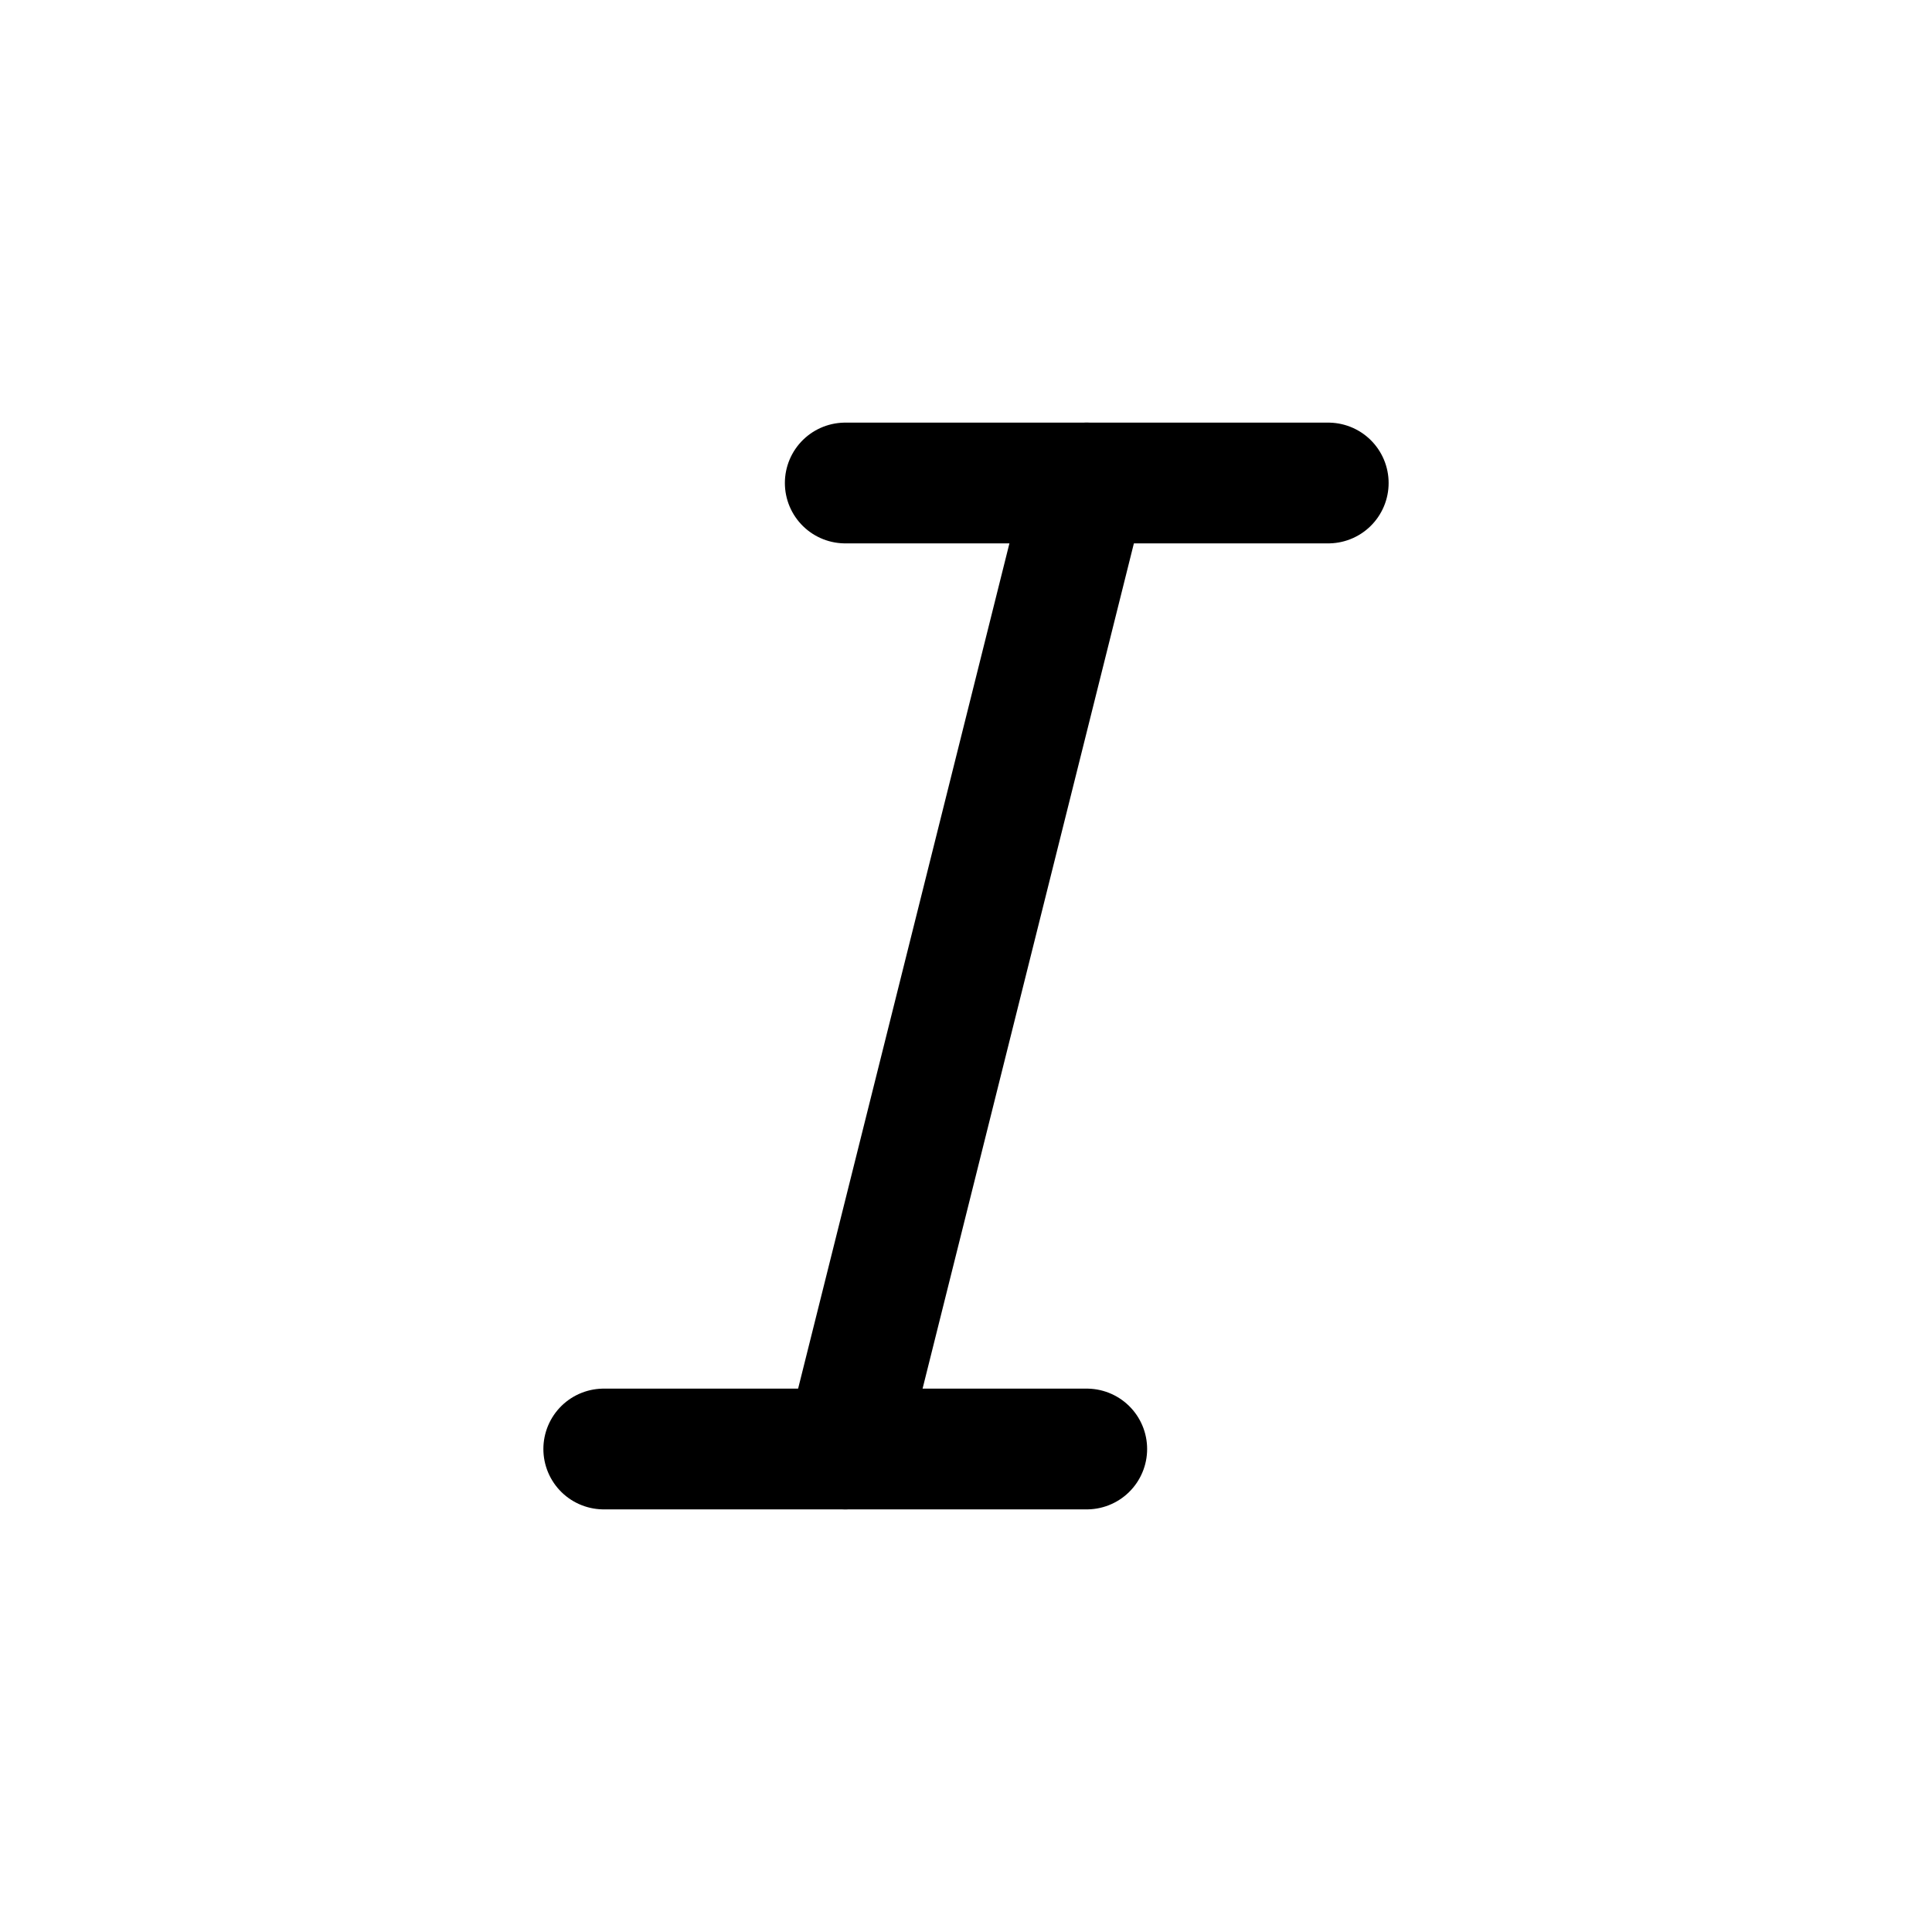
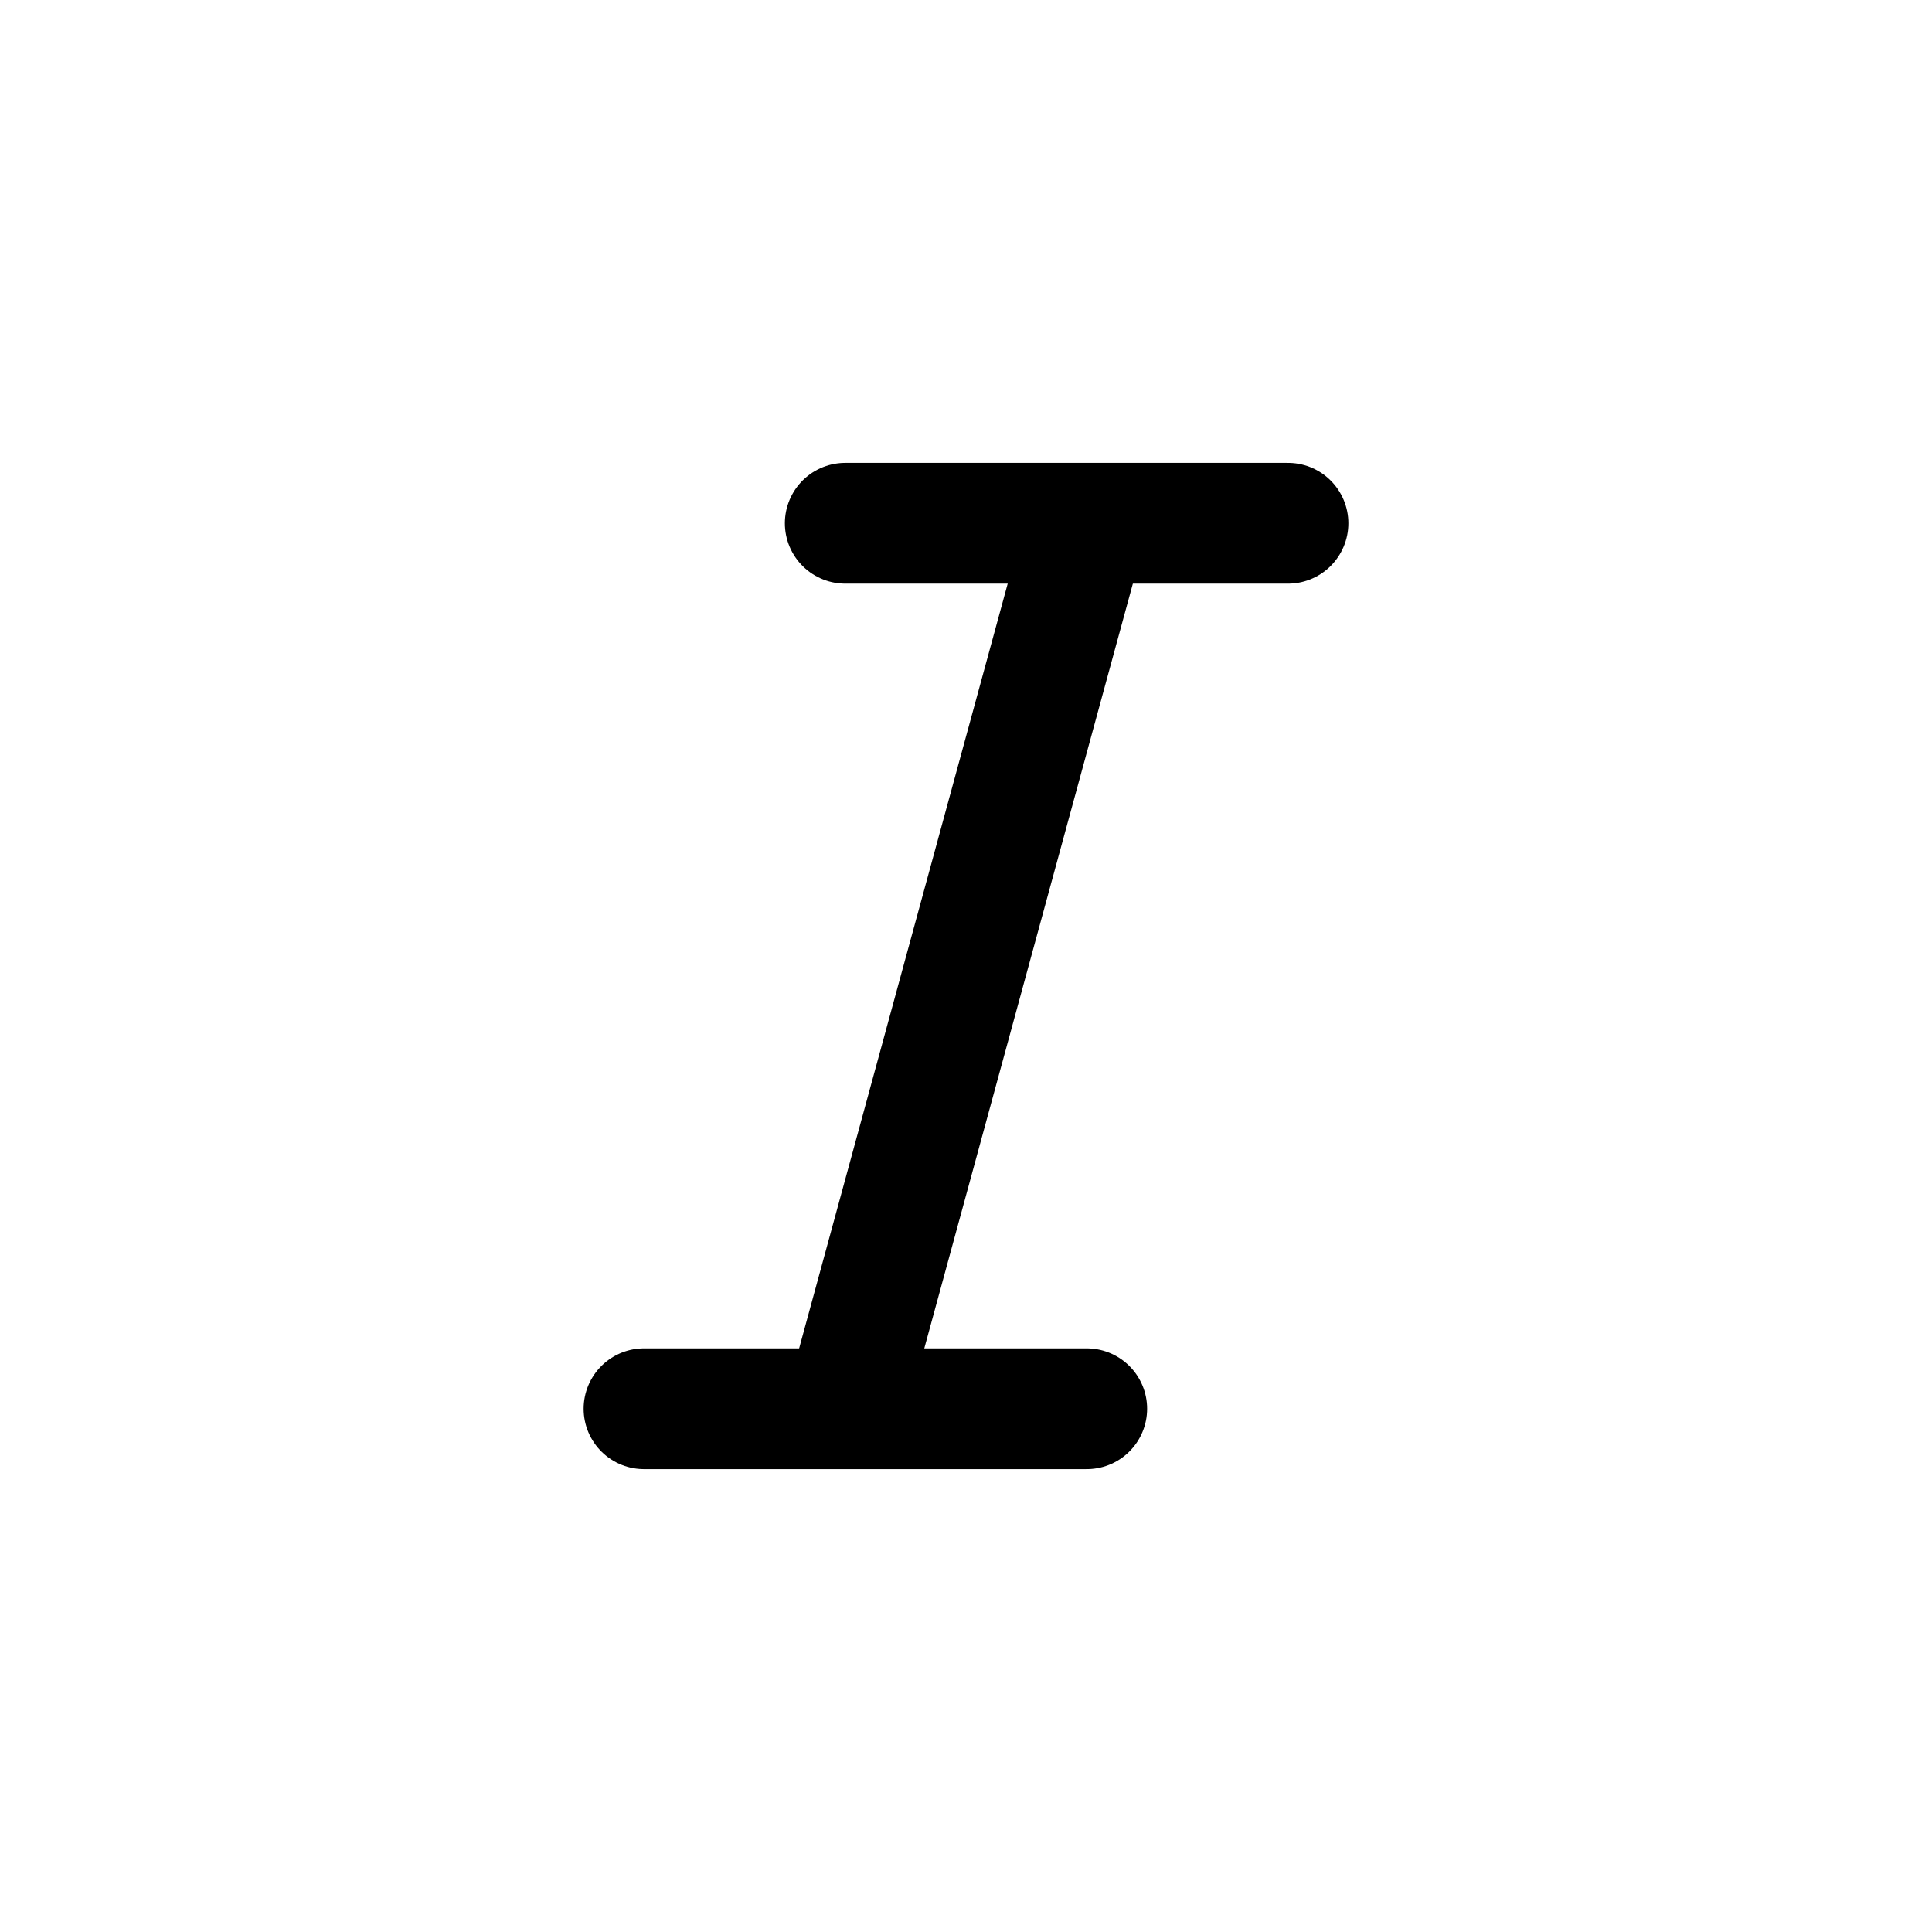
- <svg xmlns="http://www.w3.org/2000/svg" viewBox="0 0 24 24" width="24" height="24">
-   <g fill="none" stroke="currentColor" stroke-width="1.5" stroke-linecap="round" stroke-linejoin="round">
-     <path d="M10.5 6h6" />
-     <path d="M7.5 18h6" />
-     <path d="M13.5 6 10.5 18" />
-   </g>
+ <svg xmlns="http://www.w3.org/2000/svg" viewBox="0 0 24 24" fill="none" stroke="currentColor" stroke-width="1.5" stroke-linecap="round" stroke-linejoin="round">
+   <path d="M10.5 6.5h5.5" />
+   <path d="M8 17.5h5.5" />
+   <path d="M13.5 6.5 10.5 17.5" />
</svg>
